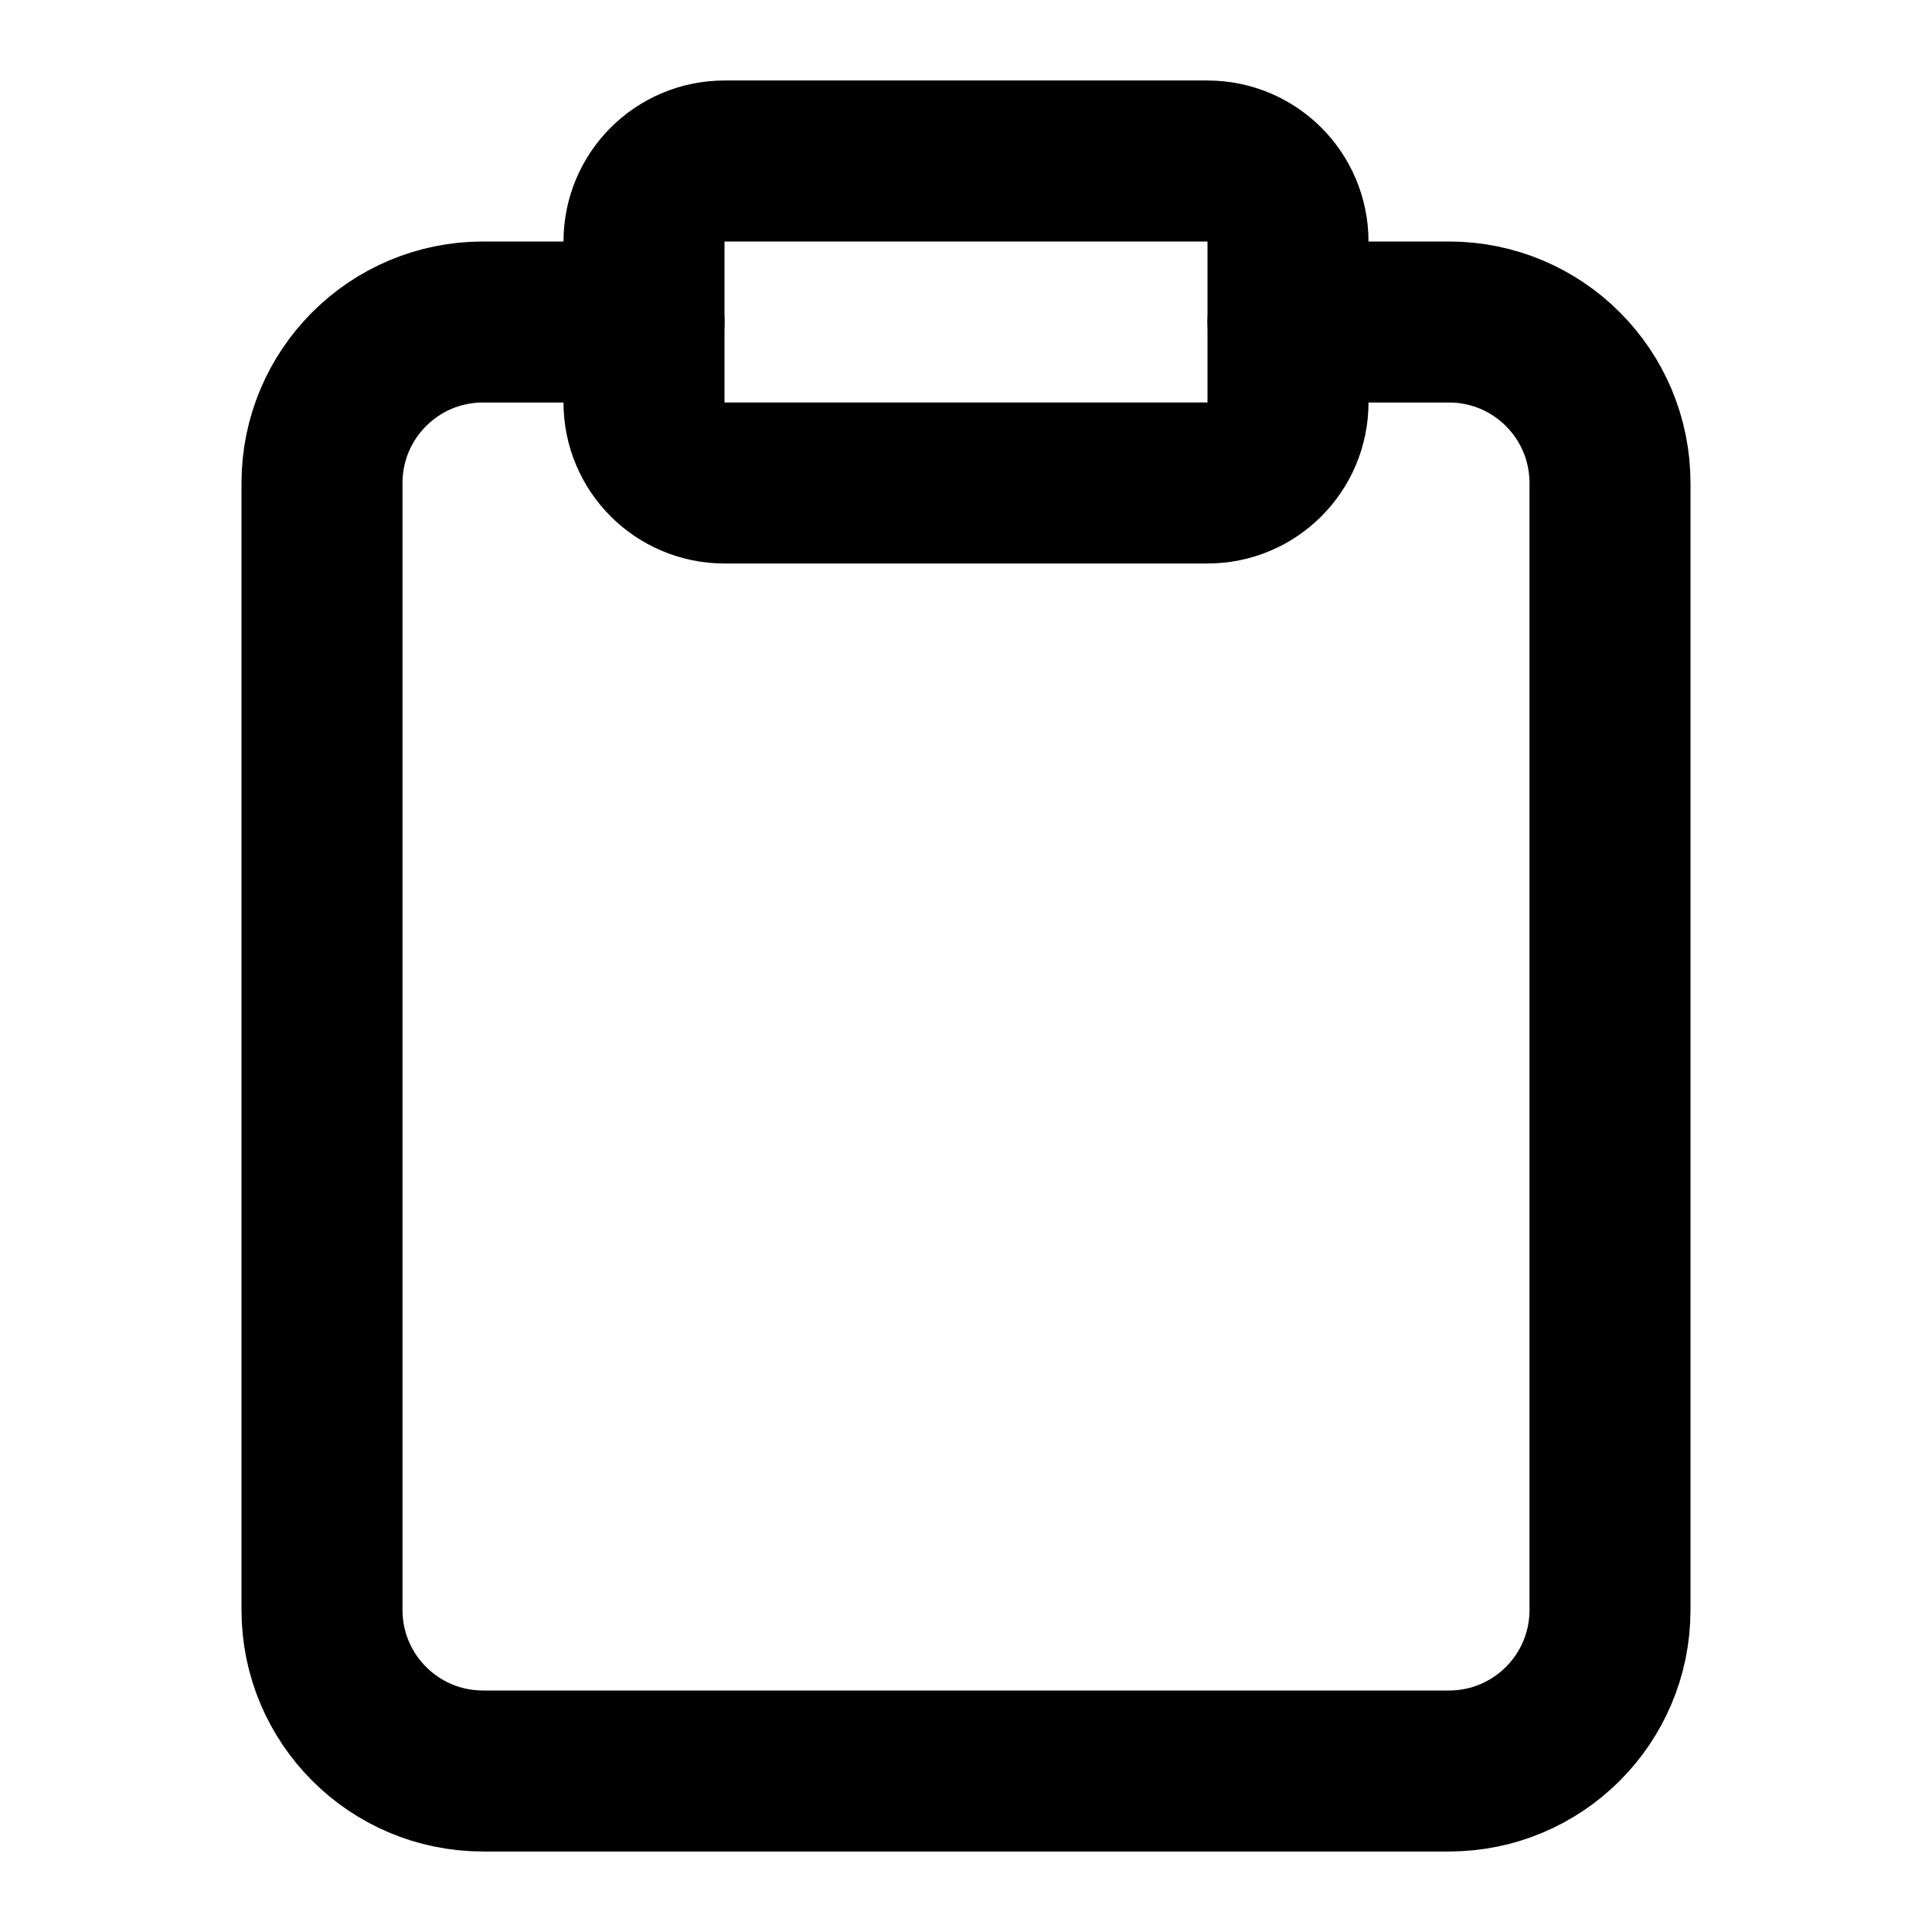
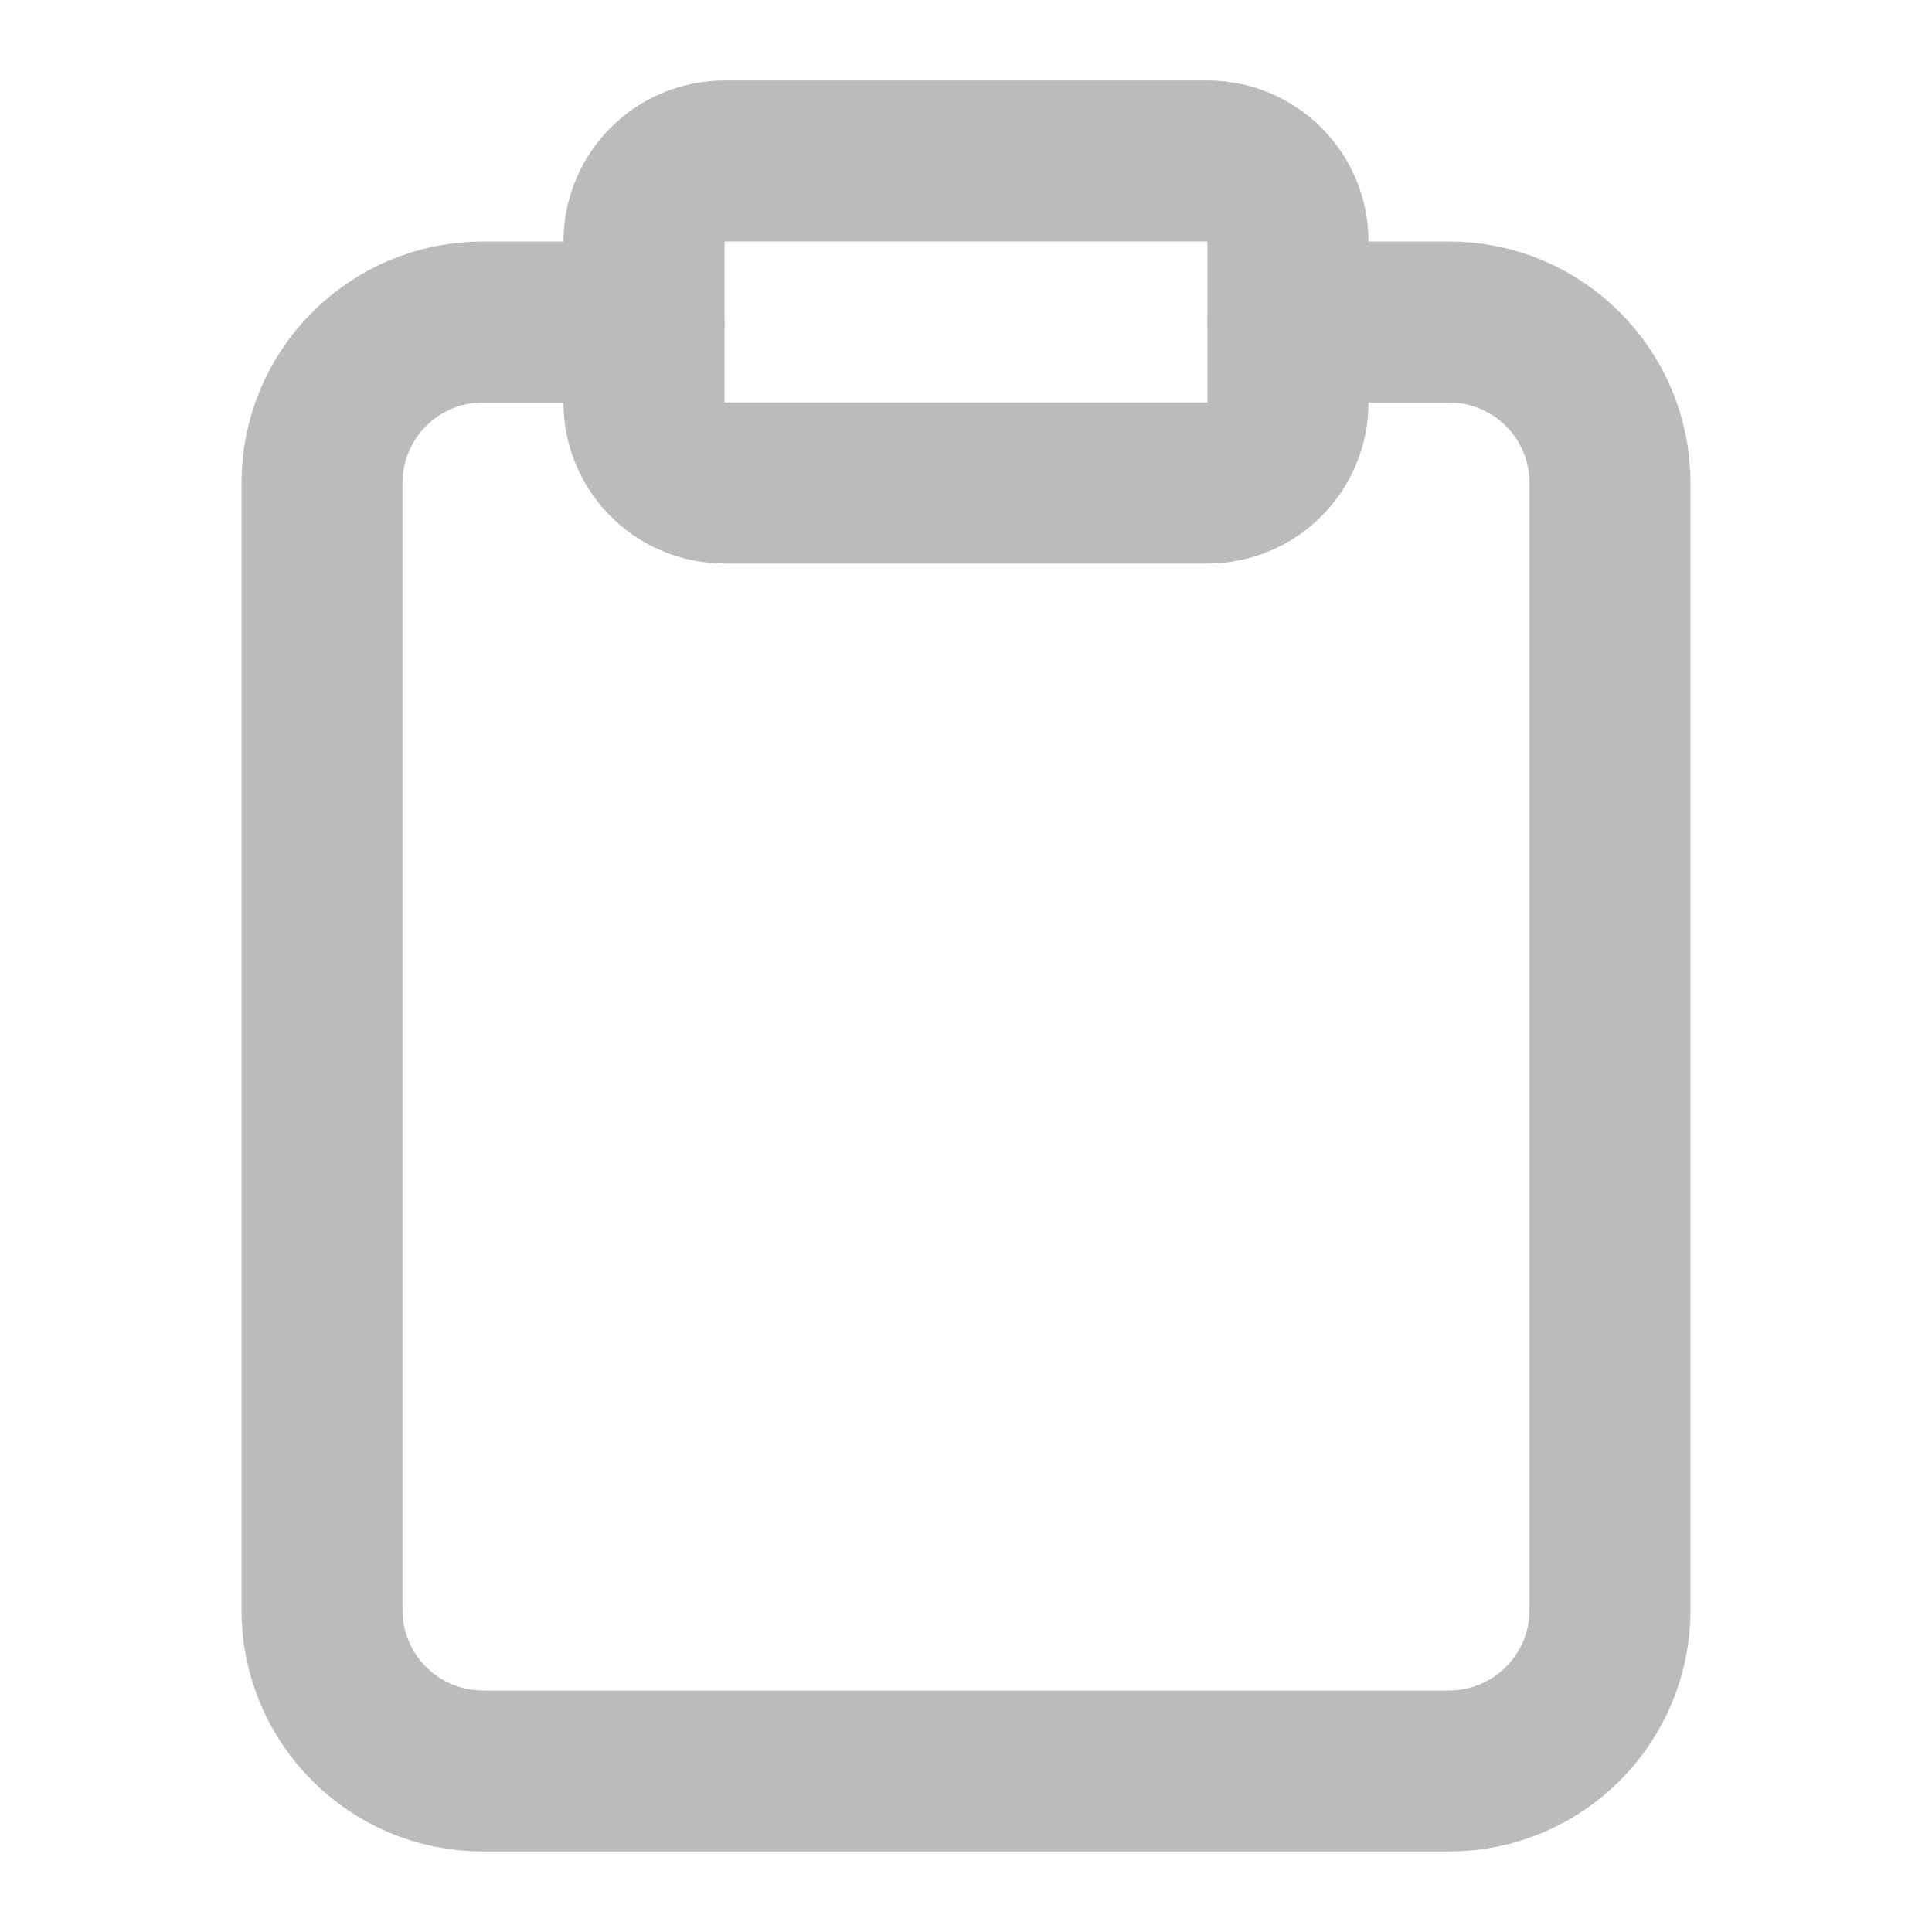
- <svg xmlns="http://www.w3.org/2000/svg" width="24" height="24" viewBox="0 0 24 24" fill="none" stroke="currentColor" stroke-width="2" stroke-linecap="round" stroke-linejoin="round" class="lucide lucide-clipboard">
+ <svg xmlns="http://www.w3.org/2000/svg" width="24" height="24" viewBox="0 0 24 24" fill="none" stroke="#bbb" stroke-width="2" stroke-linecap="round" stroke-linejoin="round" class="lucide lucide-clipboard">
  <rect width="8" height="4" x="8" y="2" rx="1" ry="1" />
  <path d="M16 4h2a2 2 0 0 1 2 2v14a2 2 0 0 1-2 2H6a2 2 0 0 1-2-2V6a2 2 0 0 1 2-2h2" />
</svg>
